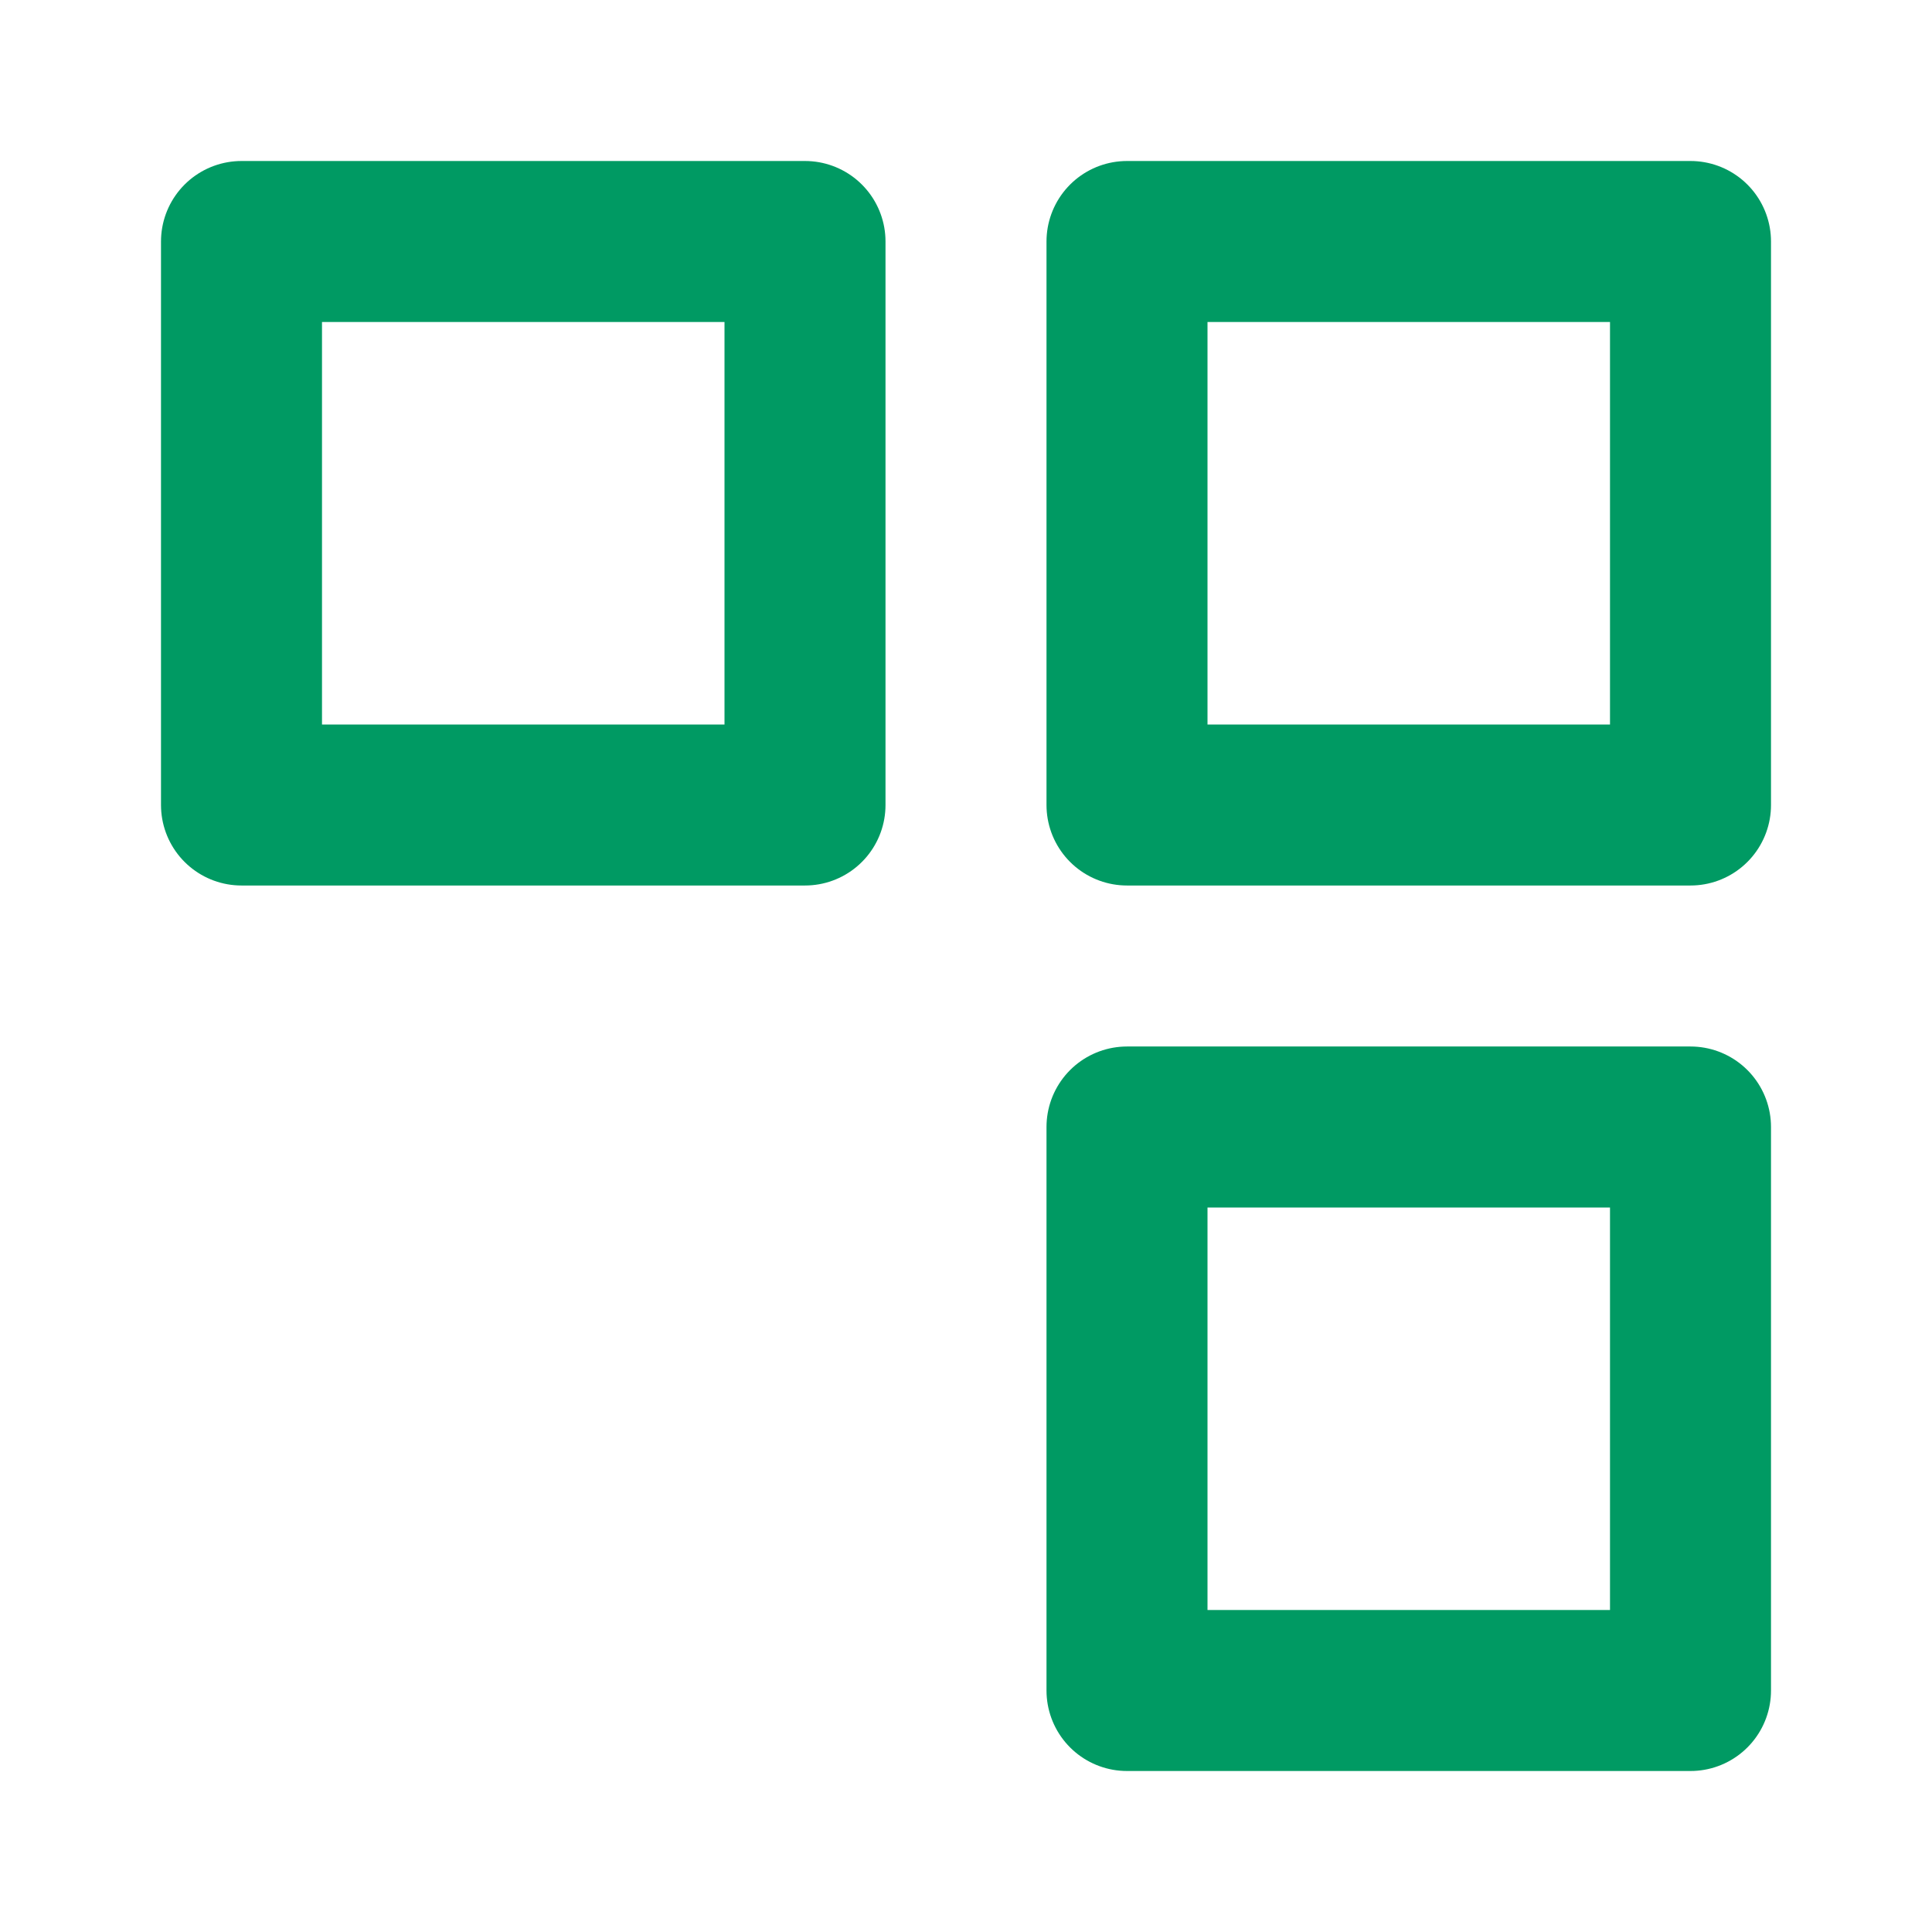
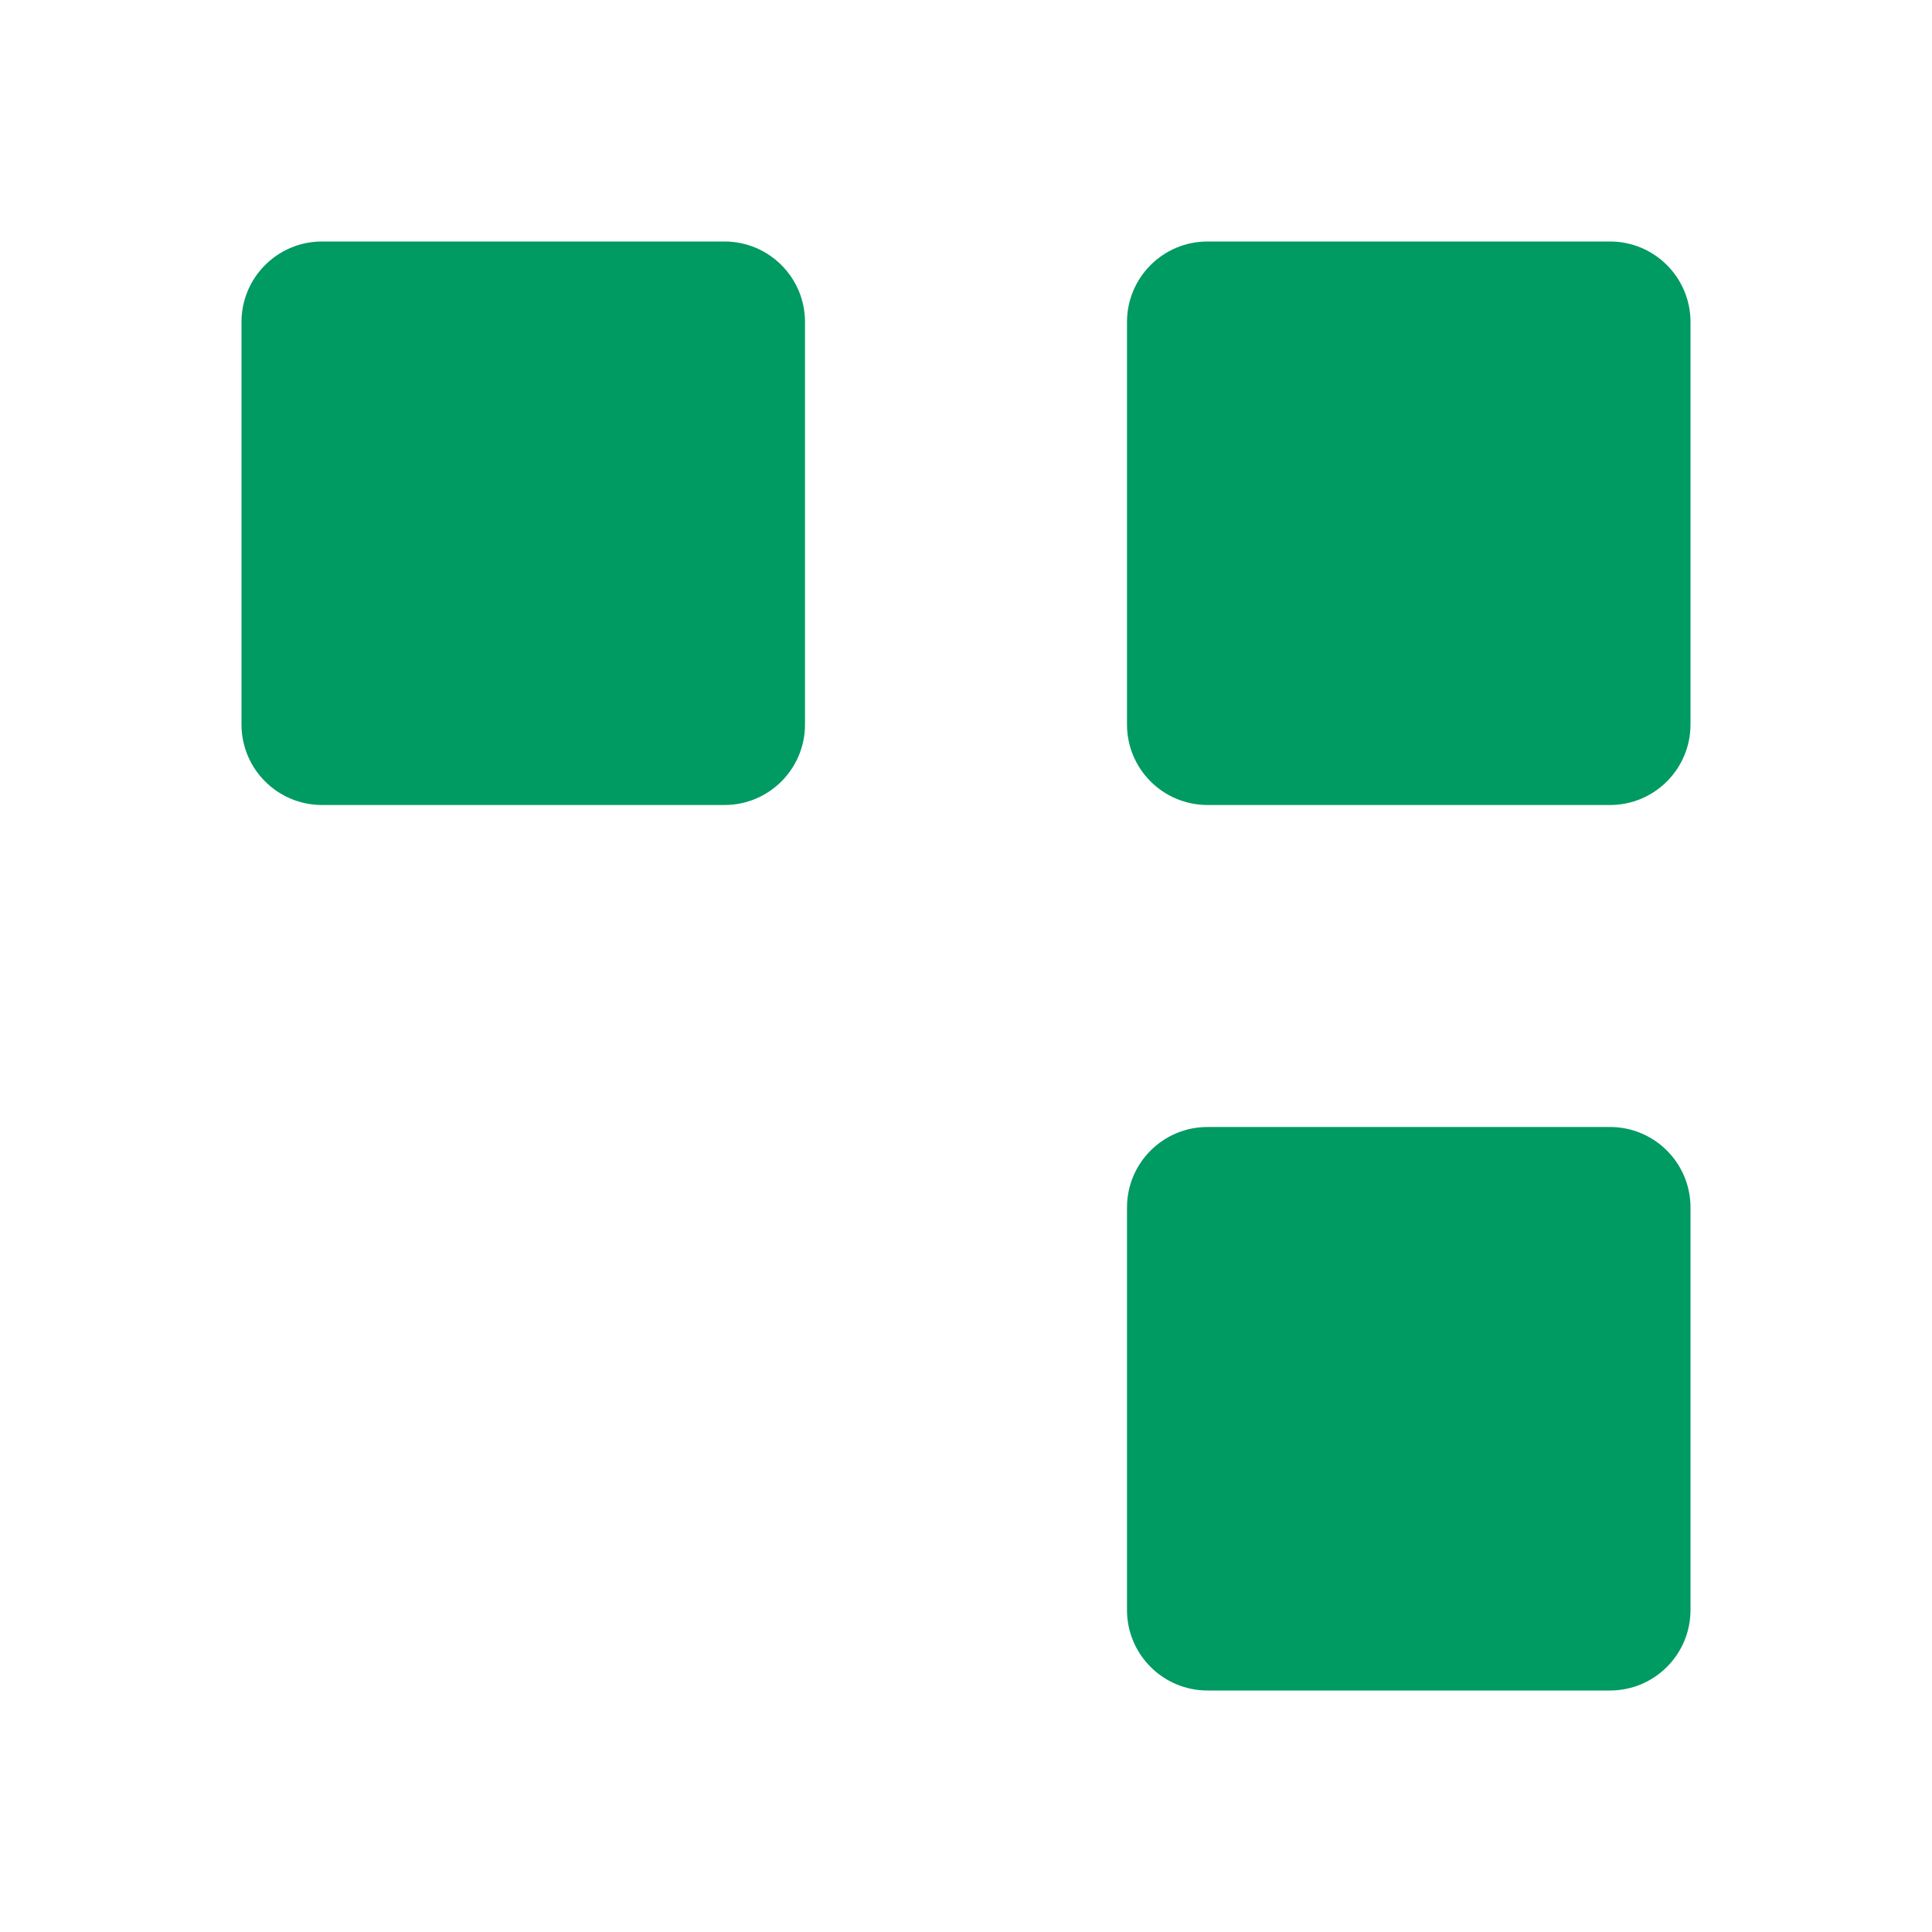
- <svg width="64" height="64" viewBox="0 0 24 24" fill="none" stroke="#009a63" stroke-width="2" stroke-linecap="round" stroke-linejoin="round">
-   <rect x="3" y="3" width="7" height="7" />
-   <rect x="14" y="3" width="7" height="7" />
-   <rect x="14" y="14" width="7" height="7" />
+ <svg xmlns="http://www.w3.org/2000/svg" width="70" height="70" viewBox="0 0 24 24" fill="#009a63">
+   <rect x="3" y="3" width="7" height="7" rx="1" />
+   <rect x="14" y="3" width="7" height="7" rx="1" />
+   <rect x="14" y="14" width="7" height="7" rx="1" />
</svg>
